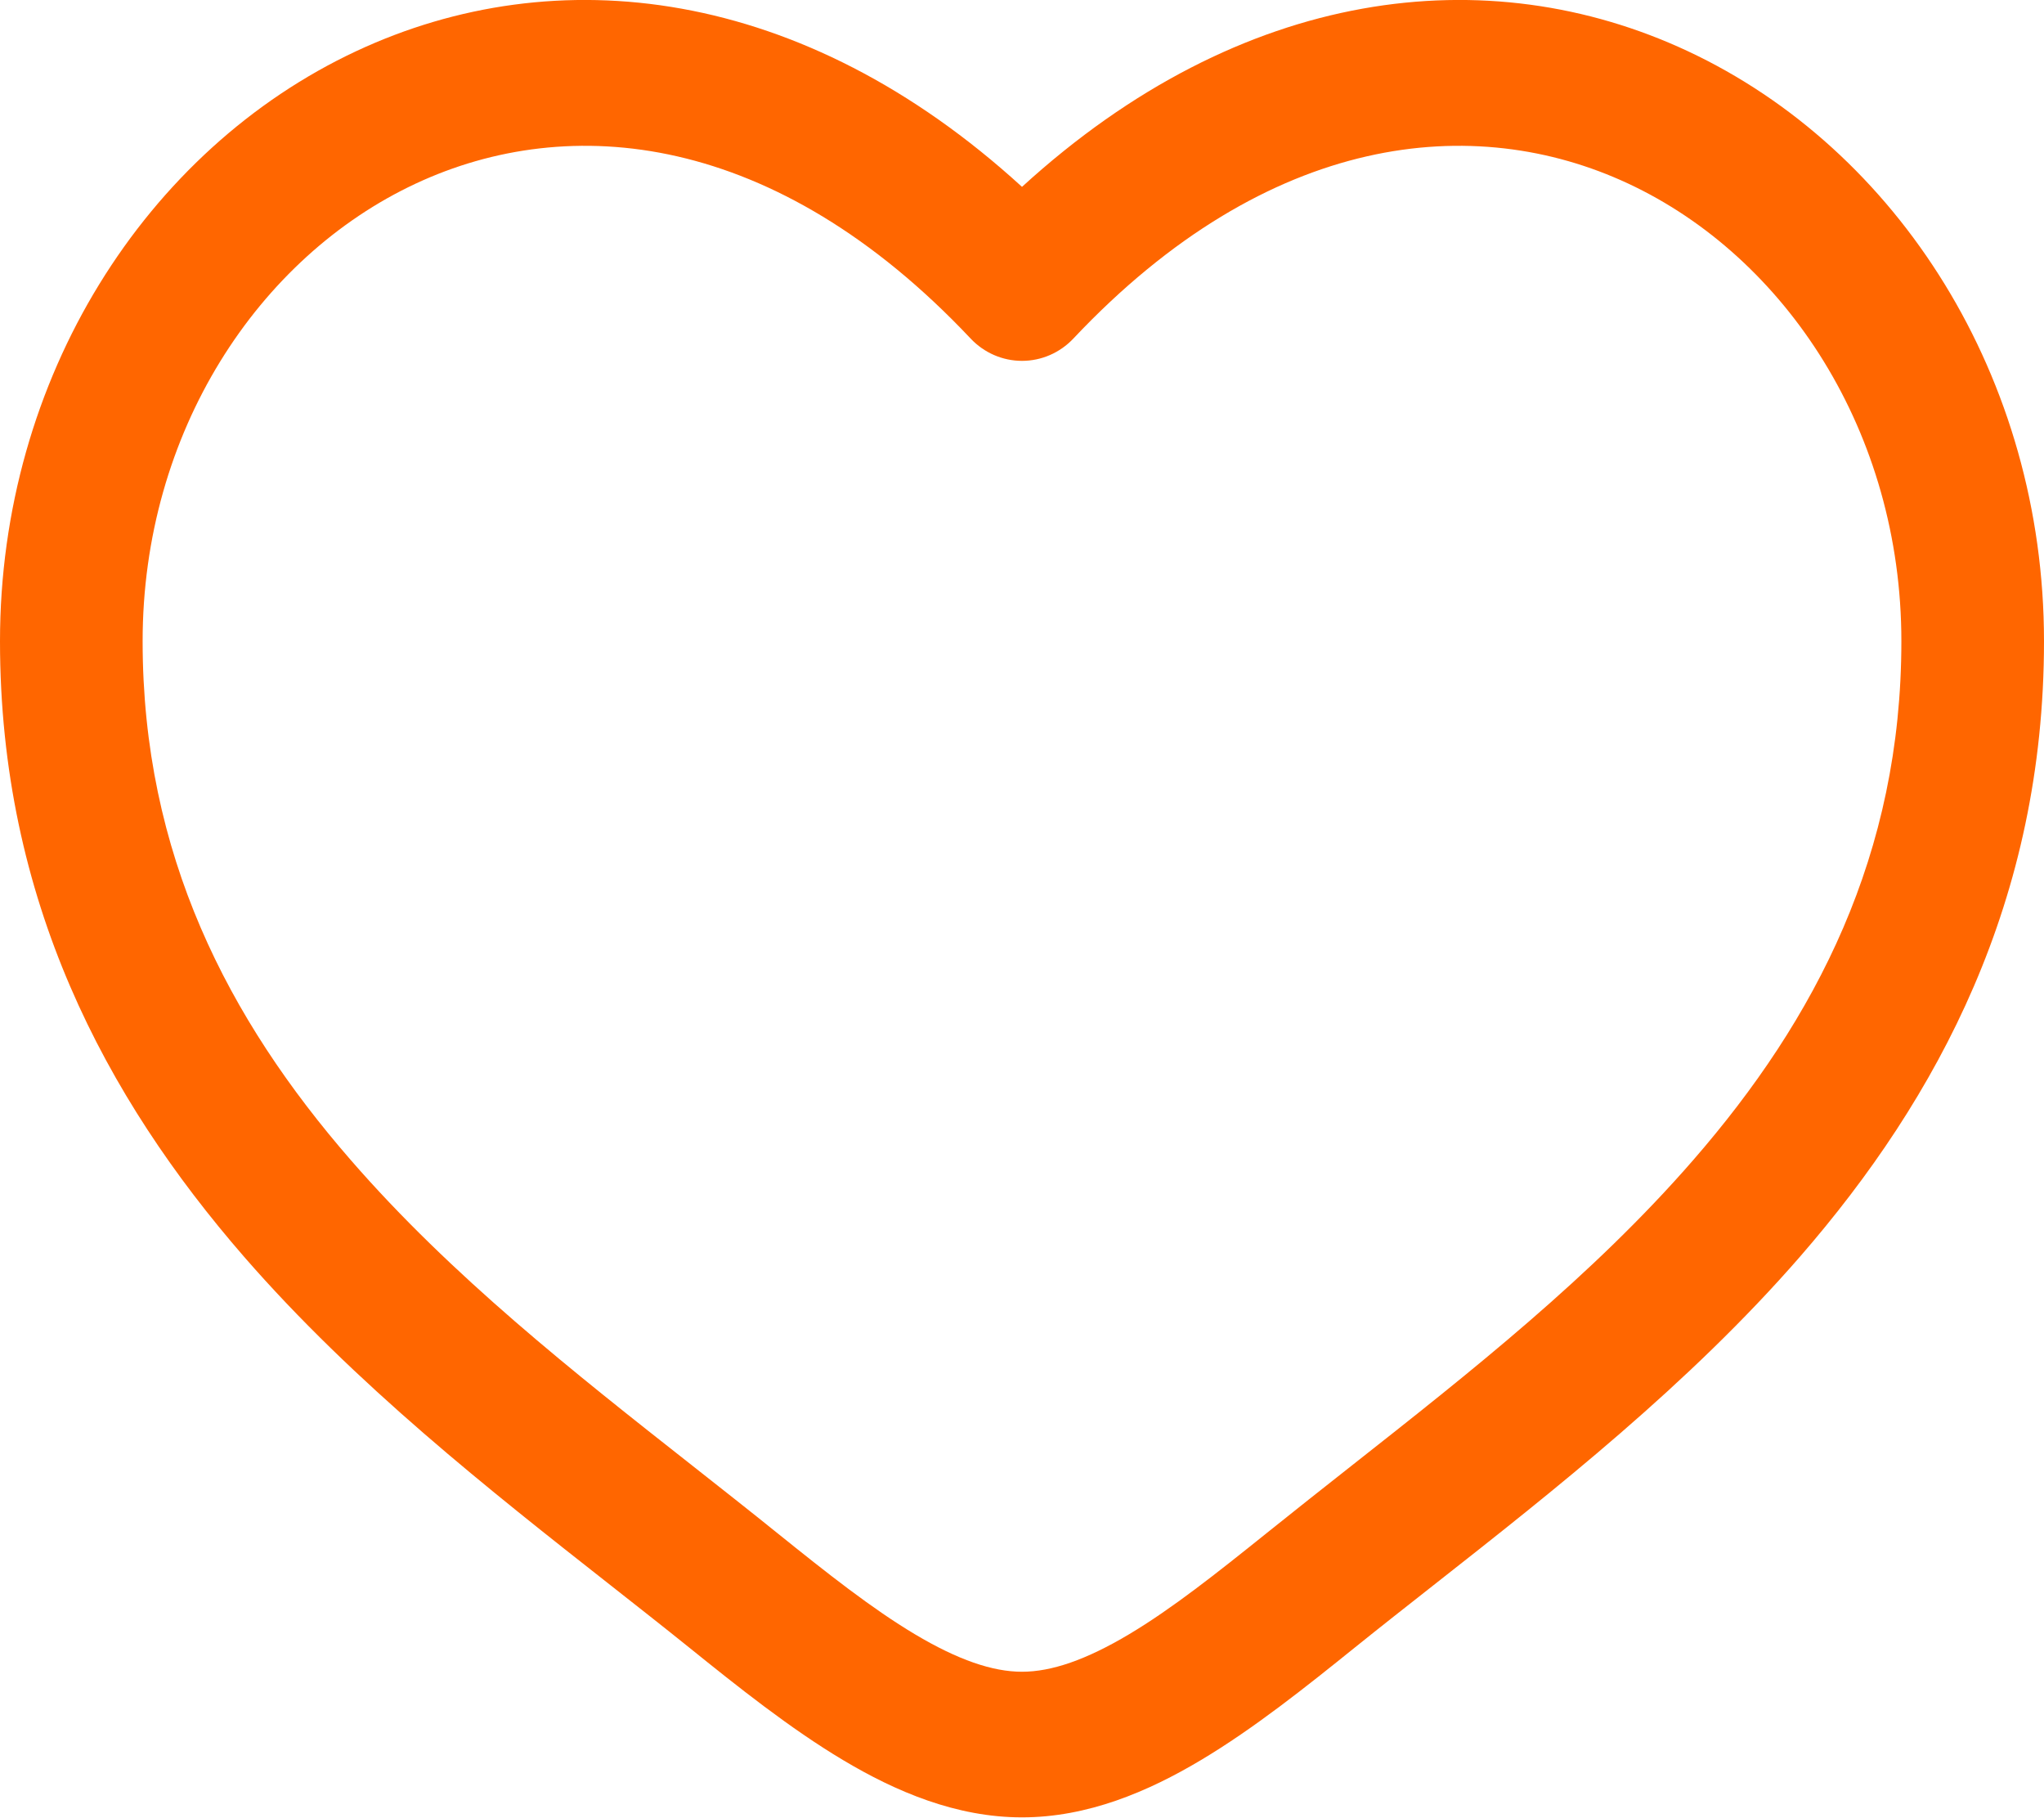
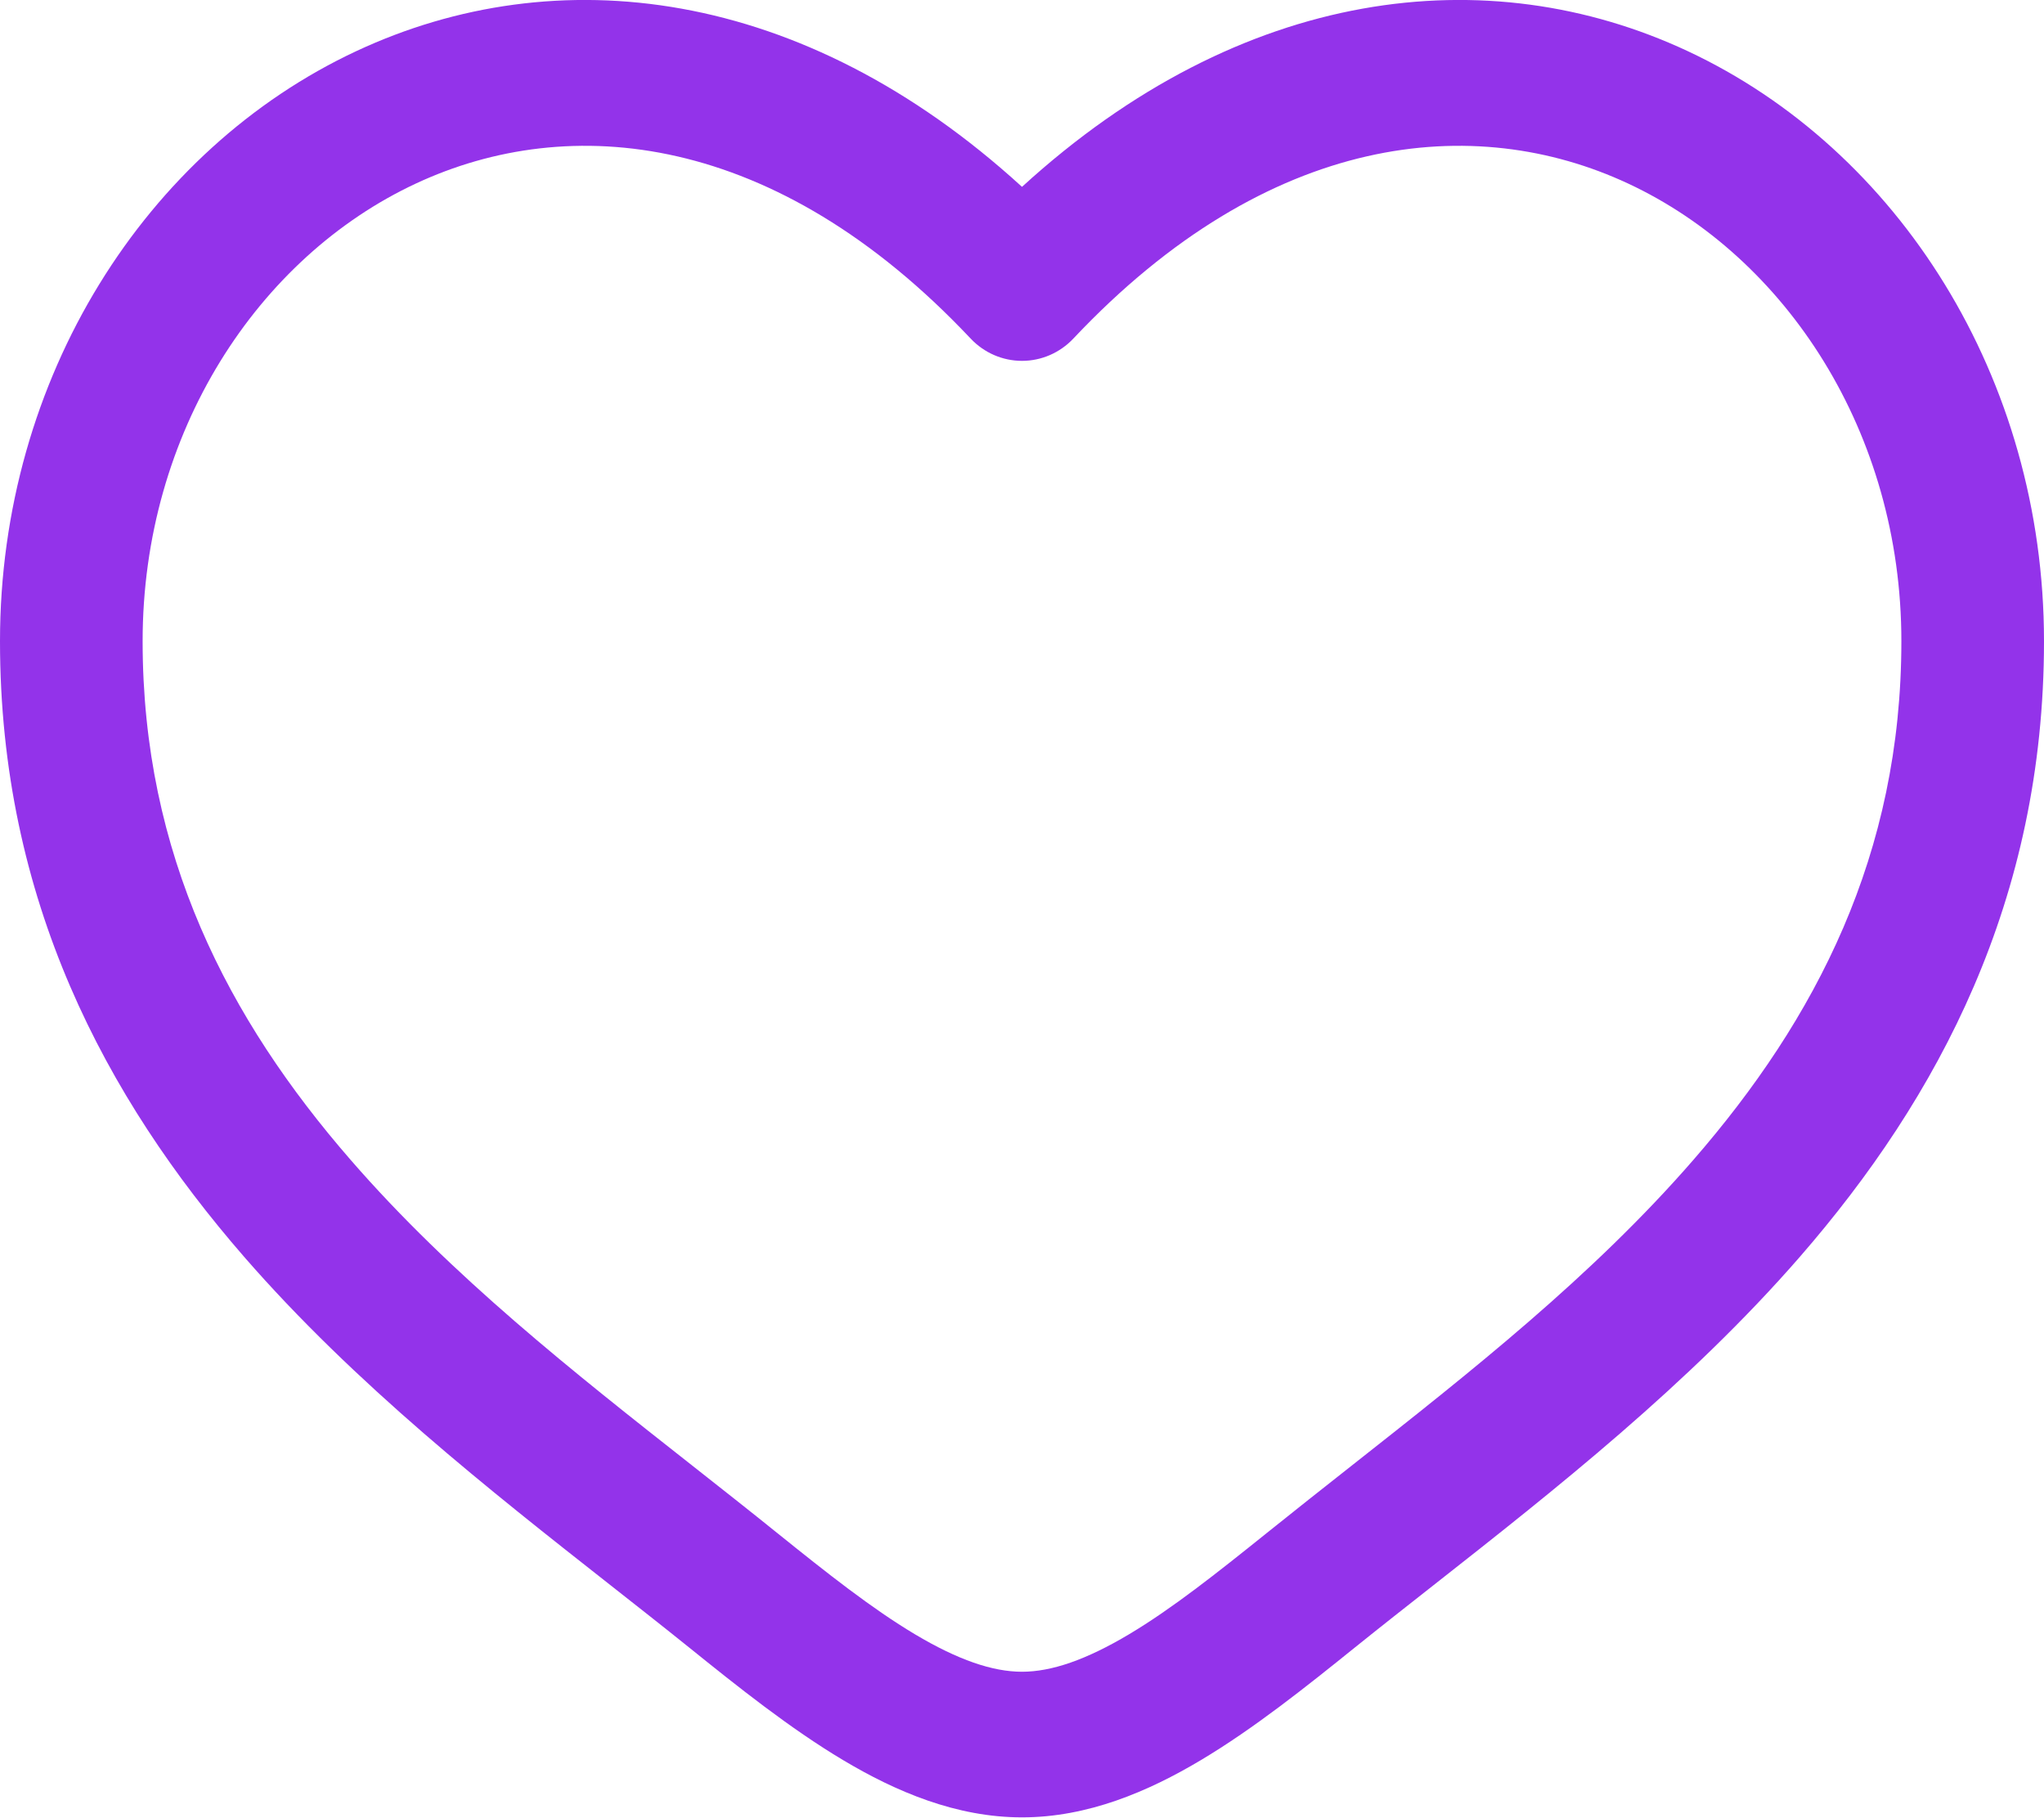
<svg xmlns="http://www.w3.org/2000/svg" width="18" height="16" viewBox="0 0 18 16" fill="none">
-   <path fill-rule="evenodd" clip-rule="evenodd" d="M3.662 1.616C2.273 2.264 1.256 3.806 1.256 5.645C1.256 7.523 2.009 8.971 3.088 10.212C3.977 11.235 5.054 12.083 6.104 12.909C6.354 13.106 6.602 13.301 6.845 13.497C7.285 13.851 7.678 14.162 8.057 14.388C8.436 14.614 8.741 14.718 9 14.718C9.259 14.718 9.564 14.614 9.943 14.388C10.322 14.162 10.714 13.851 11.155 13.497C11.399 13.301 11.646 13.106 11.896 12.909C12.946 12.082 14.023 11.235 14.912 10.212C15.991 8.971 16.744 7.523 16.744 5.645C16.744 3.806 15.727 2.264 14.338 1.616C12.988 0.986 11.175 1.153 9.452 2.981C9.334 3.106 9.171 3.177 9 3.177C8.829 3.177 8.666 3.106 8.548 2.981C6.825 1.153 5.012 0.986 3.662 1.616ZM9 1.645C7.064 -0.123 4.897 -0.371 3.14 0.449C1.285 1.315 0 3.326 0 5.645C0 7.923 0.93 9.662 2.149 11.064C3.125 12.186 4.32 13.126 5.376 13.956C5.615 14.144 5.847 14.326 6.068 14.504C6.496 14.849 6.957 15.217 7.423 15.495C7.89 15.774 8.422 16 9 16C9.578 16 10.11 15.774 10.577 15.495C11.043 15.217 11.504 14.849 11.932 14.504C12.153 14.326 12.385 14.144 12.624 13.956C13.68 13.126 14.875 12.186 15.851 11.064C17.07 9.662 18 7.923 18 5.645C18 3.326 16.715 1.315 14.86 0.449C13.103 -0.371 10.936 -0.123 9 1.645Z" fill="#FF6600" />
+   <path fill-rule="evenodd" clip-rule="evenodd" d="M3.662 1.616C2.273 2.264 1.256 3.806 1.256 5.645C1.256 7.523 2.009 8.971 3.088 10.212C3.977 11.235 5.054 12.083 6.104 12.909C6.354 13.106 6.602 13.301 6.845 13.497C7.285 13.851 7.678 14.162 8.057 14.388C8.436 14.614 8.741 14.718 9 14.718C9.259 14.718 9.564 14.614 9.943 14.388C10.322 14.162 10.714 13.851 11.155 13.497C11.399 13.301 11.646 13.106 11.896 12.909C12.946 12.082 14.023 11.235 14.912 10.212C15.991 8.971 16.744 7.523 16.744 5.645C16.744 3.806 15.727 2.264 14.338 1.616C12.988 0.986 11.175 1.153 9.452 2.981C9.334 3.106 9.171 3.177 9 3.177C8.829 3.177 8.666 3.106 8.548 2.981C6.825 1.153 5.012 0.986 3.662 1.616ZM9 1.645C7.064 -0.123 4.897 -0.371 3.14 0.449C1.285 1.315 0 3.326 0 5.645C0 7.923 0.93 9.662 2.149 11.064C3.125 12.186 4.32 13.126 5.376 13.956C5.615 14.144 5.847 14.326 6.068 14.504C6.496 14.849 6.957 15.217 7.423 15.495C7.89 15.774 8.422 16 9 16C9.578 16 10.11 15.774 10.577 15.495C11.043 15.217 11.504 14.849 11.932 14.504C12.153 14.326 12.385 14.144 12.624 13.956C13.68 13.126 14.875 12.186 15.851 11.064C17.07 9.662 18 7.923 18 5.645C18 3.326 16.715 1.315 14.86 0.449C13.103 -0.371 10.936 -0.123 9 1.645Z" fill="#9333EA" />
</svg>
